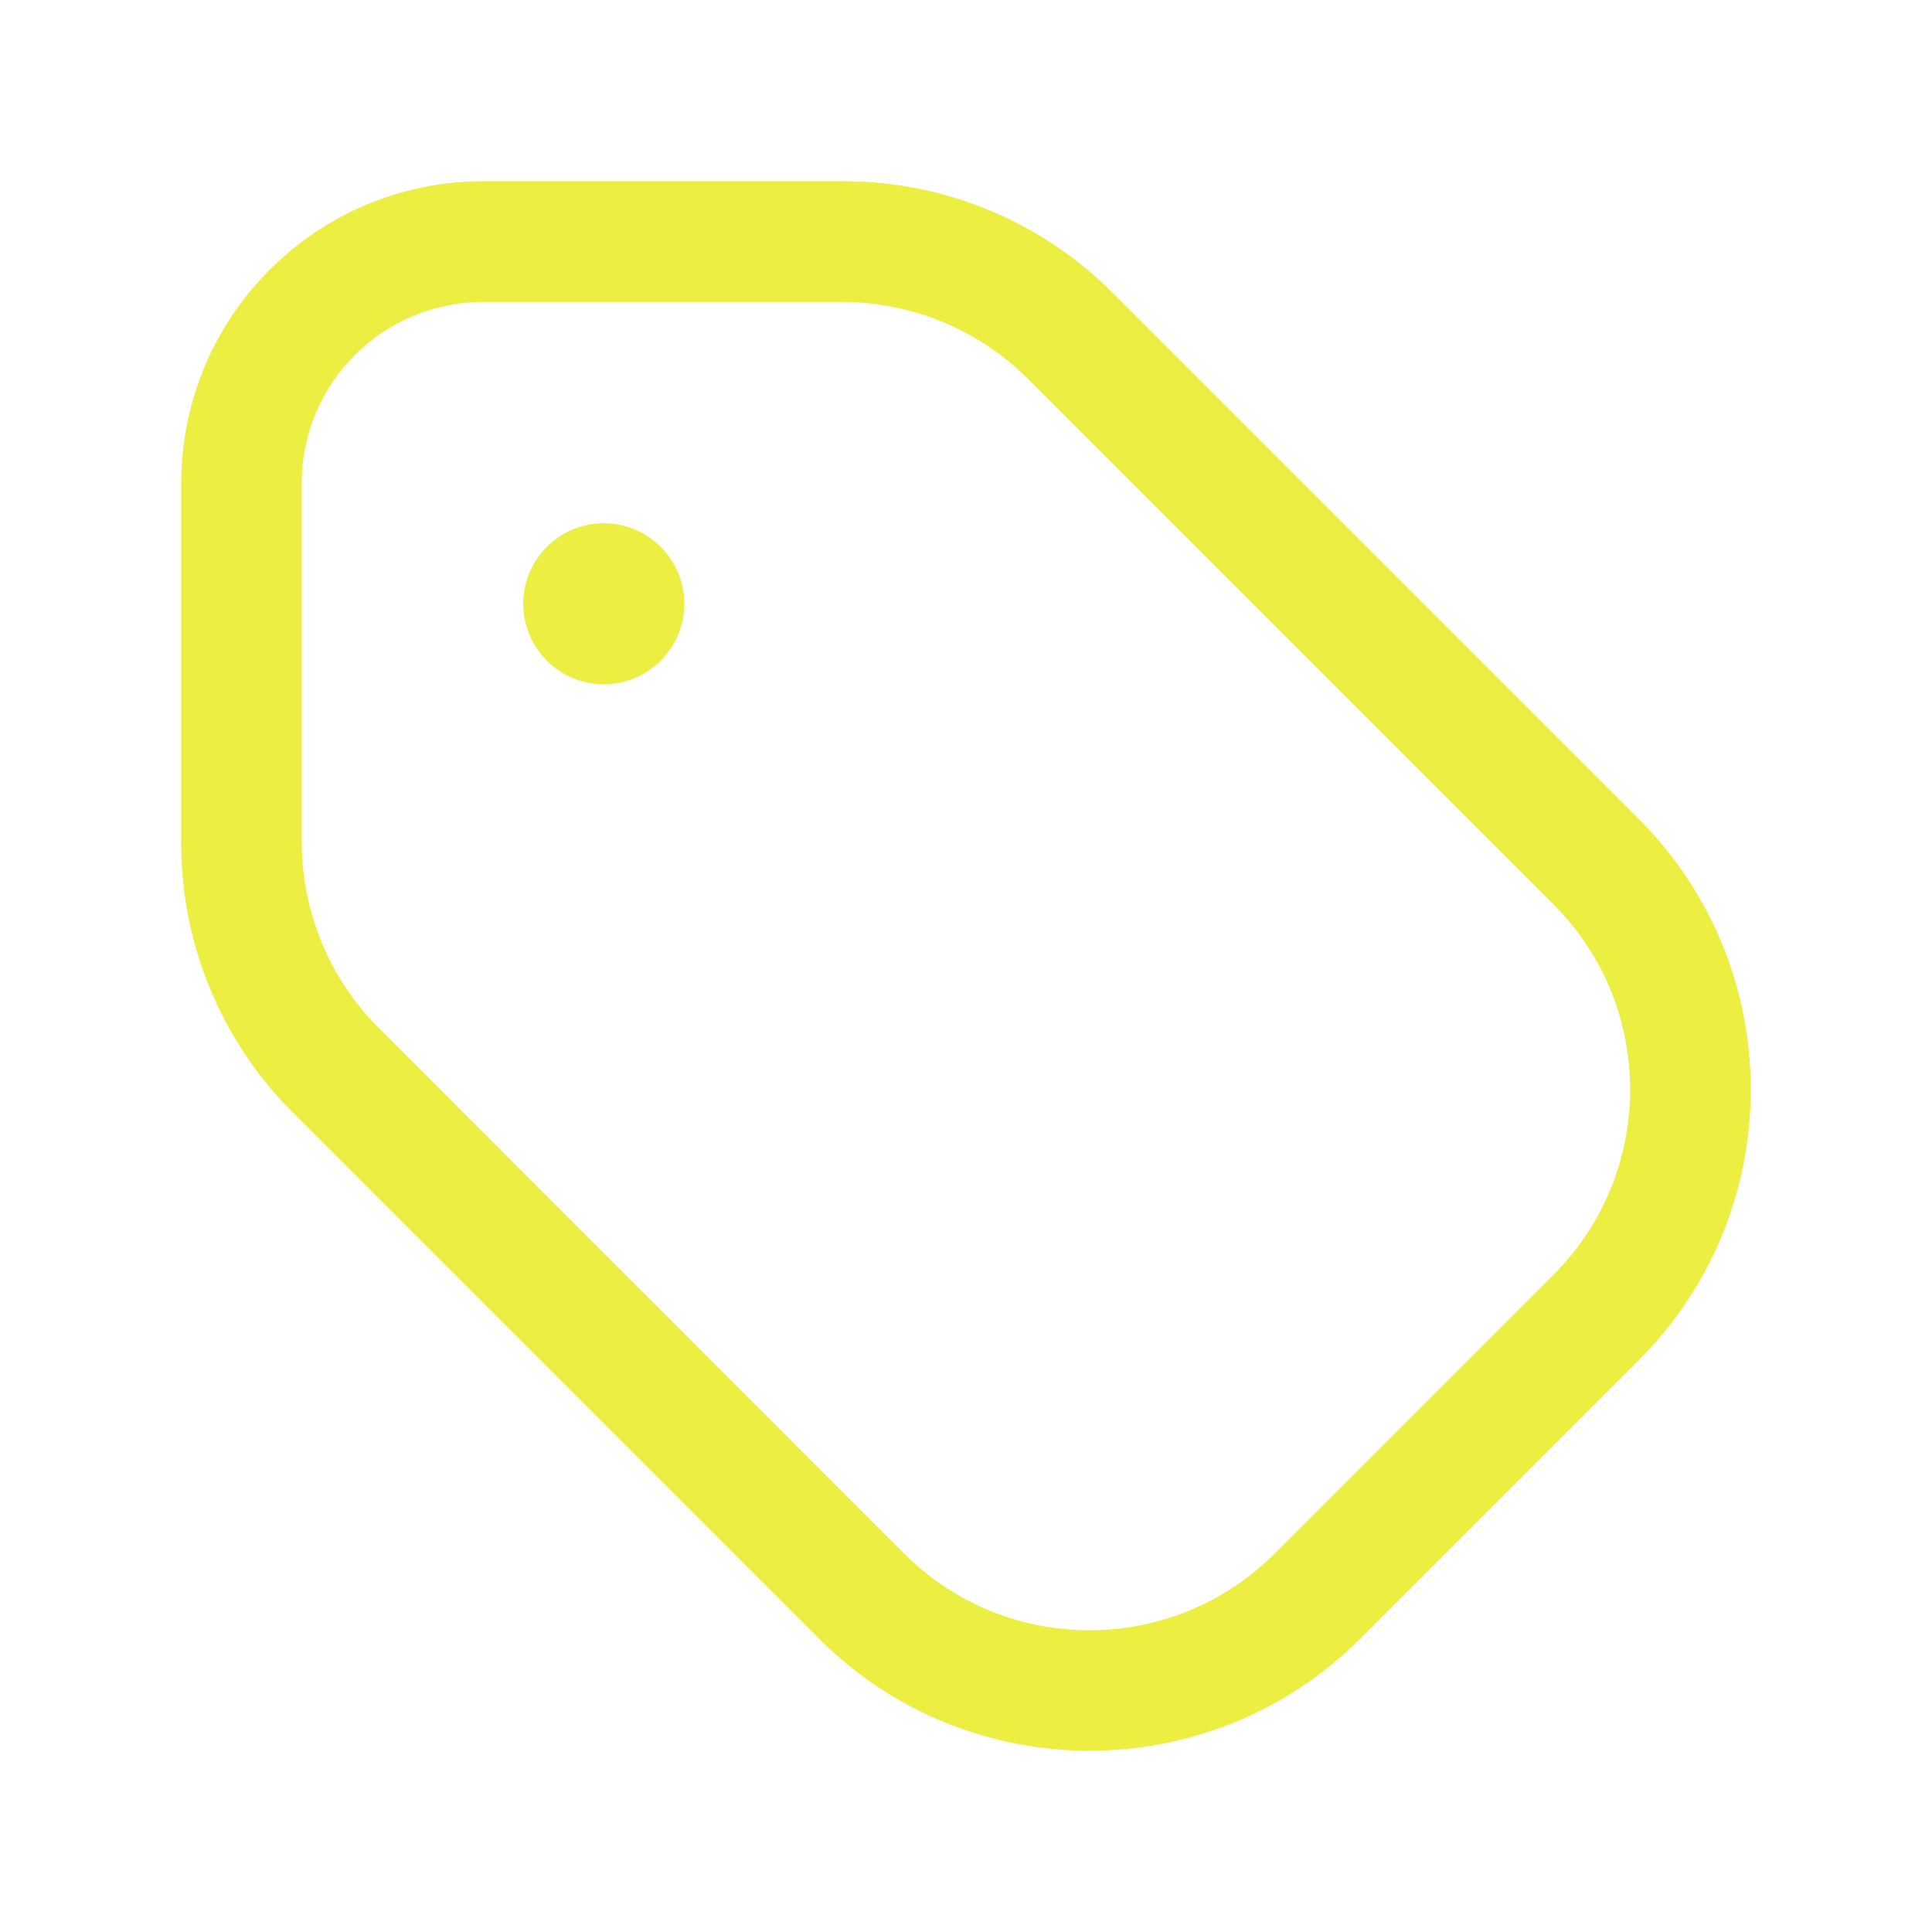
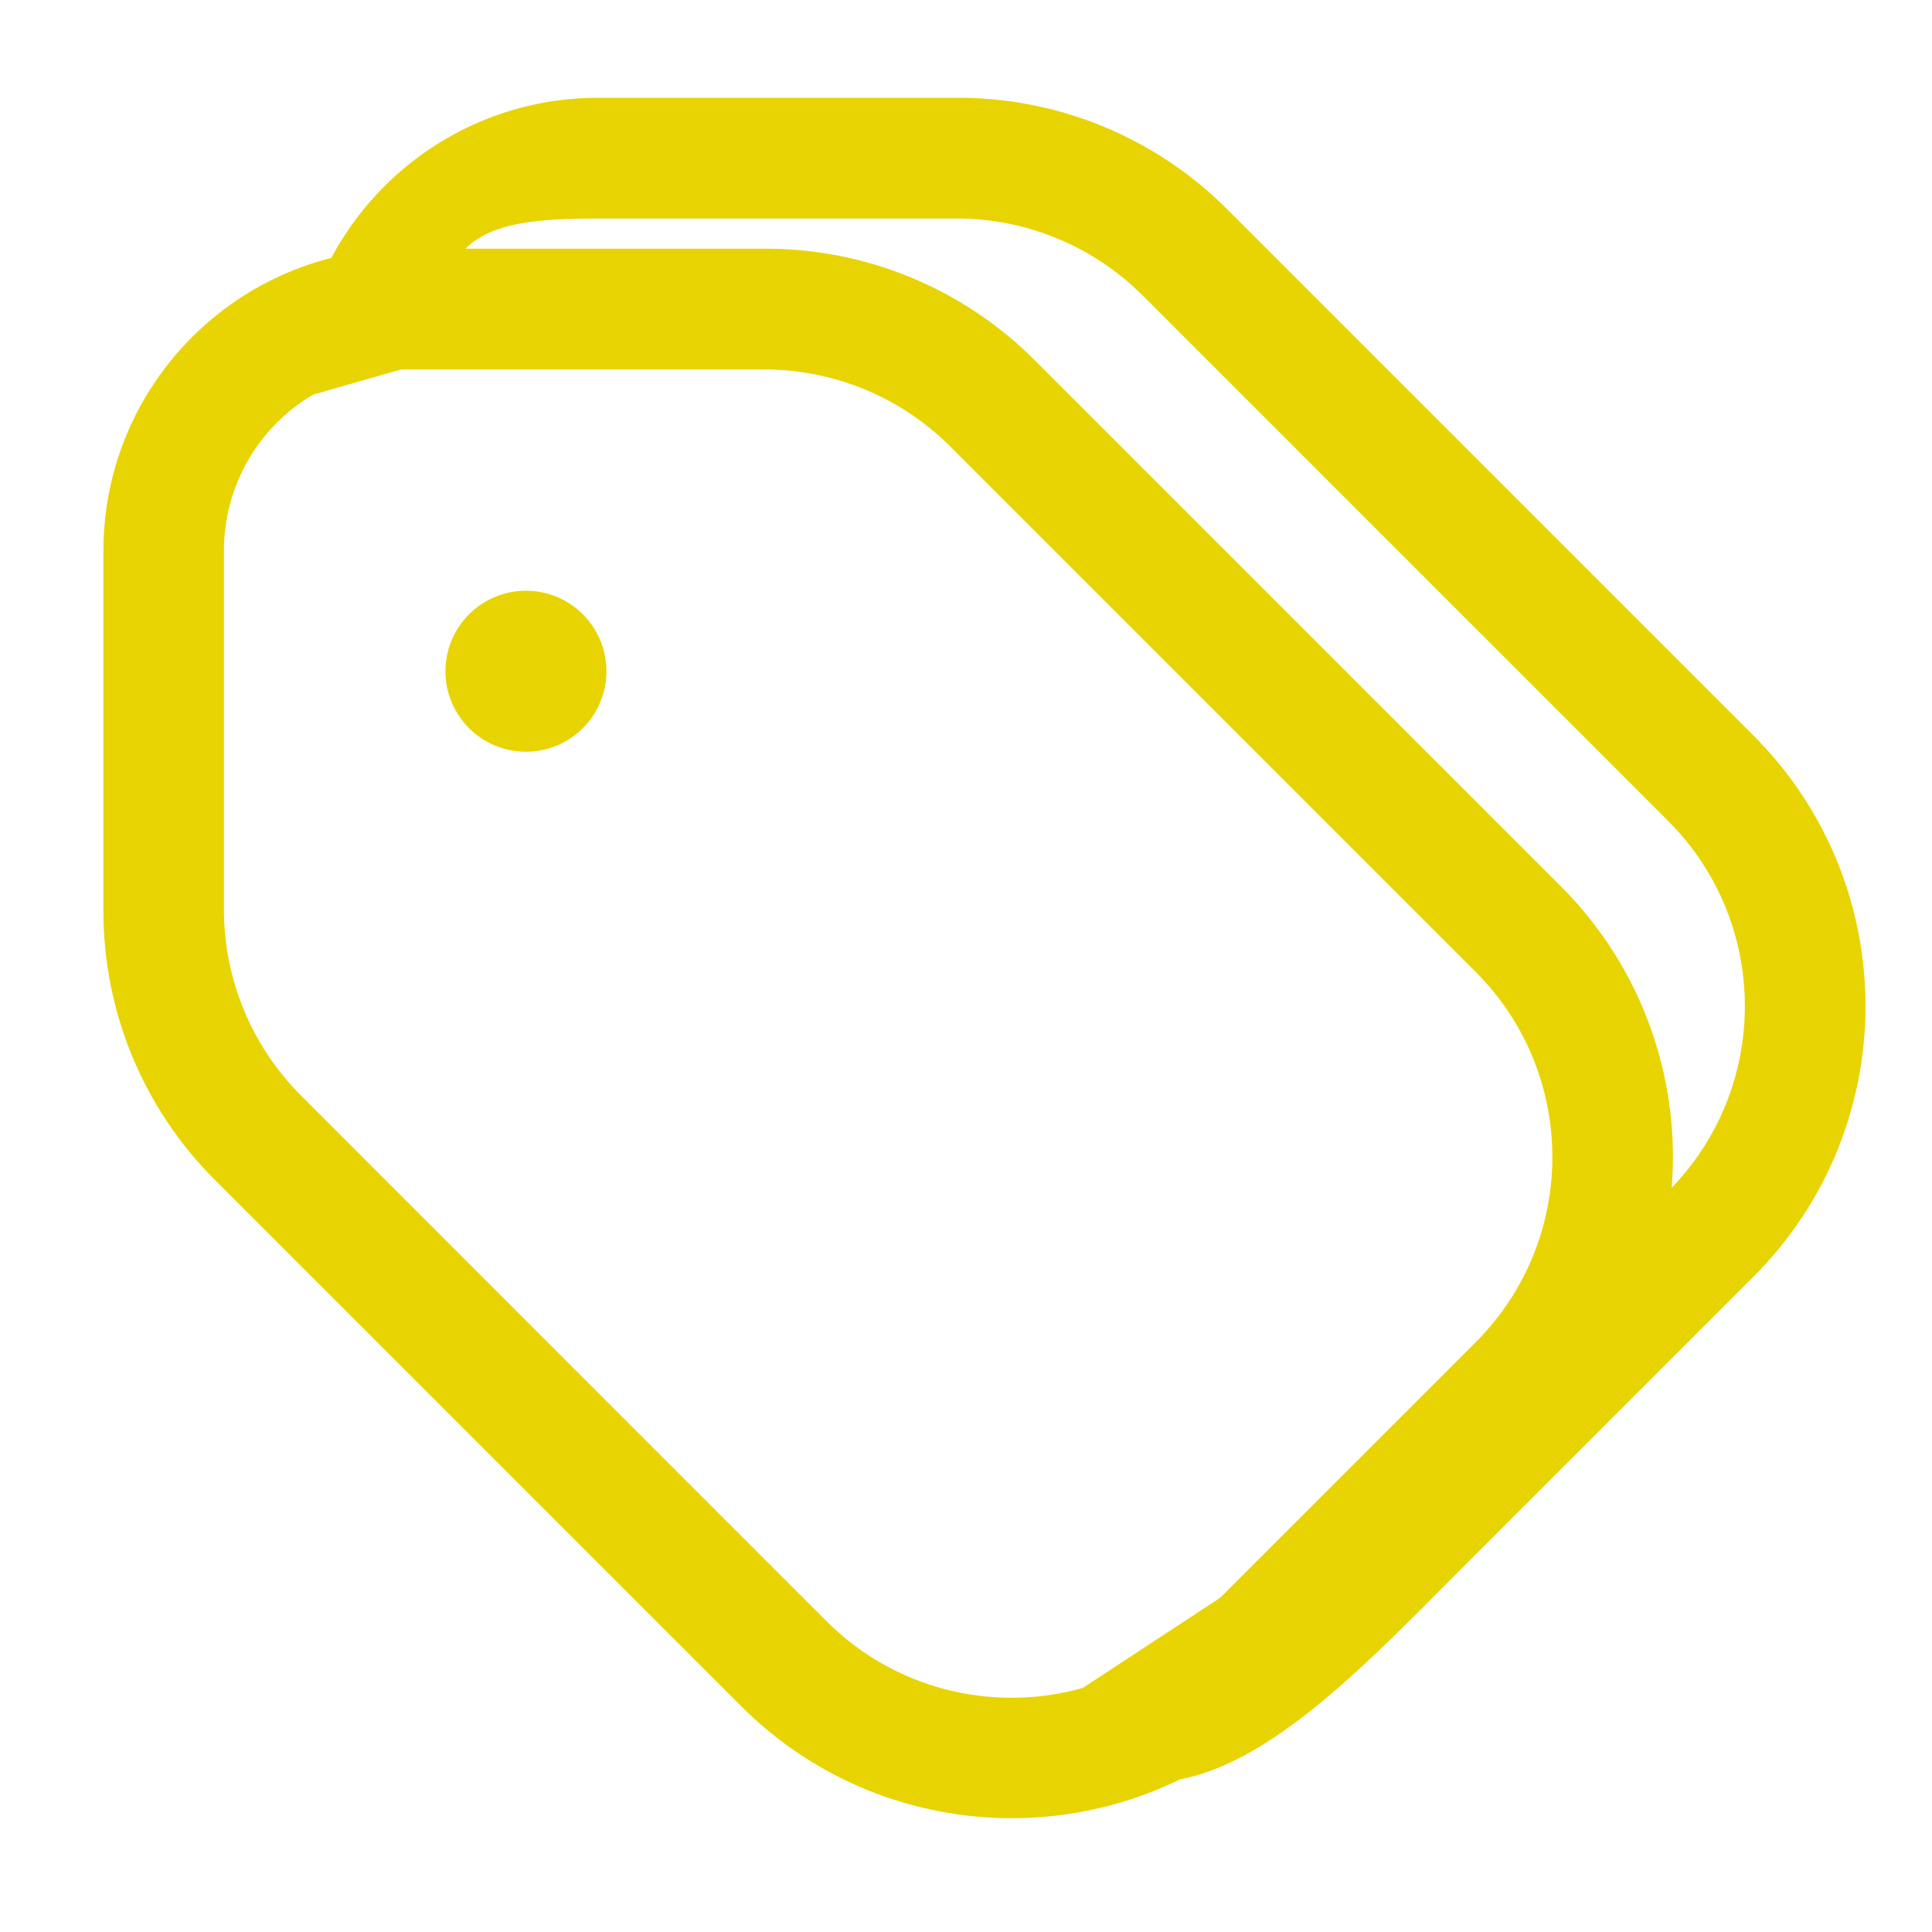
- <svg xmlns="http://www.w3.org/2000/svg" id="SvgjsSvg1058" width="288" height="288" version="1.1">
-   <defs id="SvgjsDefs1059" />
-   <g id="SvgjsG1060">
-     <svg viewBox="0 0 24 24" width="288" height="288">
-       <path fill="#ecef42" d="M20.36,10.176,13.826,3.642a4.719,4.719,0,0,0-3.359-1.391H6A3.754,3.754,0,0,0,2.251,6v4.466a4.719,4.719,0,0,0,1.391,3.359l6.534,6.534a4.756,4.756,0,0,0,6.718,0l3.466-3.466A4.756,4.756,0,0,0,20.36,10.176ZM19.3,15.833,15.833,19.3a3.255,3.255,0,0,1-4.6,0L4.7,12.765a3.271,3.271,0,0,1-.952-2.3V6A2.252,2.252,0,0,1,6,3.751h4.466a3.271,3.271,0,0,1,2.3.952L19.3,11.237A3.254,3.254,0,0,1,19.3,15.833ZM8.5,7.5a1,1,0,1,1-1-1A1,1,0,0,1,8.5,7.5Z" data-name="tag-Regular" class="color41416e svgShape" />
-     </svg>
+ <svg xmlns="http://www.w3.org/2000/svg" version="1.1" width="288" height="288" viewBox="0 0 288 288" xml:space="preserve">
+   <defs>
+ </defs>
+   <g transform="matrix(1 0 0 1 131.3095 155.7)" id="8HzS2NDFTszxSiqUx3r84">
+     <g style="">
+       <g transform="matrix(1 0 0 1 -94 -94)" id="-TbjuvehNtziBBp__tA3O">
+         <path style="stroke: none; stroke-width: 1; stroke-dasharray: none; stroke-linecap: butt; stroke-dashoffset: 0; stroke-linejoin: miter; stroke-miterlimit: 4; fill: none; fill-rule: nonzero; opacity: 1;" transform=" translate(-50, -50)" d="M 0 100 L 0 0 L 100 0 L 100 100 z" stroke-linecap="round" />
+       </g>
+       <g transform="matrix(12 0 0 12 1.089925 -1.645083)" id="GDKmfeflYMrL4uf0jXUST">
+         <path style="stroke: none; stroke-width: 1; stroke-dasharray: none; stroke-linecap: butt; stroke-dashoffset: 0; stroke-linejoin: miter; stroke-miterlimit: 4; fill: rgb(232,212,3); fill-rule: nonzero; opacity: 1;" transform=" translate(-11.99974, -11.99949)" d="M 20.36 10.176 L 13.826 3.642 C 12.937 2.748 11.728 2.247 10.467 2.251 L 6 2.251 C 3.931 2.254 2.254 3.931 2.251 6 L 2.251 10.466 C 2.247 11.727 2.748 12.936 3.642 13.825 L 10.176 20.359 C 12.032 22.211 15.038 22.211 16.894 20.359 L 20.36 16.893 C 22.211 15.037 22.211 12.032 20.36 10.176 Z M 19.3 15.833 L 15.833 19.3 C 14.562 20.569 12.504 20.569 11.233 19.3 L 4.7 12.765 C 4.092 12.154 3.75 11.327 3.748 10.465 L 3.748 6 C 3.75 4.757 4.757 3.751 6 3.751 L 10.466 3.751 C 11.328 3.753 12.155 4.095 12.766 4.703 L 19.3 11.237 C 20.567 12.507 20.567 14.563 19.3 15.833 Z M 8.5 7.5 C 8.5 8.052 8.052 8.5 7.5 8.5 C 6.948 8.5 6.5 8.052 6.5 7.5 C 6.5 6.948 6.948 6.5 7.5 6.5 C 8.052 6.5 8.5 6.948 8.5 7.5 Z" stroke-linecap="round" />
+       </g>
+     </g>
+   </g>
+   <g transform="matrix(1 0 0 1 65.60947 38.8)" id="boIHQ3h8iQRK4rJip7bNp">
+     <path style="stroke: none; stroke-width: 1; stroke-dasharray: none; stroke-linecap: butt; stroke-dashoffset: 0; stroke-linejoin: miter; stroke-miterlimit: 4; fill: none; fill-rule: nonzero; opacity: 1;" transform=" translate(-50, -50)" d="M 0 100 L 0 0 L 100 0 L 100 100 z" stroke-linecap="round" />
+   </g>
+   <g transform="matrix(12 0 0 12 161.0995 140.1328)" id="_XqC6AtIDHFz94wEEbth4">
+     <path style="stroke: none; stroke-width: 1; stroke-dasharray: none; stroke-linecap: butt; stroke-dashoffset: 0; stroke-linejoin: miter; stroke-miterlimit: 4; fill: rgb(232,212,3); fill-rule: nonzero; opacity: 1;" transform=" translate(-0.0000025, -0.000009117)" d="M 8.36 -2.538 L 1.826 -9.072 C 0.937 -9.966 -0.272 -10.467 -1.533 -10.463 L -6 -10.463 C -8.069 -10.461 -9.746 -8.784 -9.749 -6.714 L -5.224 -8.011 L -4.182 -7.582 C -4.183 -7.111 -1.989 -7.339 -1.156 -7.014 C 0.24 -6.467 0.349 -4.58 0.909 -4.023 L 6.199 1.297 L 6.199 4.179 L 5.253 5.521 L 1.826 8.109 L -0.667 9.745 C 1.189 11.597 3.038 9.497 4.894 7.645 L 8.36 4.179 C 10.212 2.322 10.212 -0.682 8.36 -2.538 z M 7.3 3.119 L 3.833 6.586 C 3.503 6.915 5.024 6.329 5.613 4.836 C 6.319 3.044 6.034 0.153 4.311 -1.273 C 3.217 -2.177 3.119 -4.877 0.466 -4.865 C -0.82 -4.86 -0.358 -5.376 -0.469 -5.606 C -0.626 -5.93 -1 -6.015 -1 -6.132 L -2.482 -7.582 L -7.957 -7.582 C -7.956 -8.825 -7.242 -8.963 -6 -8.963 L -1.534 -8.963 C -0.672 -8.962 0.155 -8.619 0.766 -8.011 L 7.3 -1.477 C 8.567 -0.207 8.567 1.849 7.3 3.119 z" stroke-linecap="round" />
+   </g>
+   <g transform="matrix(1 0 0 1 86.50947 39.3)" id="iqIEWcHG-IQEY1V_pKpp5">
+     <path style="stroke: none; stroke-width: 1; stroke-dasharray: none; stroke-linecap: butt; stroke-dashoffset: 0; stroke-linejoin: miter; stroke-miterlimit: 4; fill: none; fill-rule: nonzero; opacity: 1;" transform=" translate(-50, -50)" d="M 0 100 L 0 0 L 100 0 L 100 100 z" stroke-linecap="round" />
  </g>
</svg>
